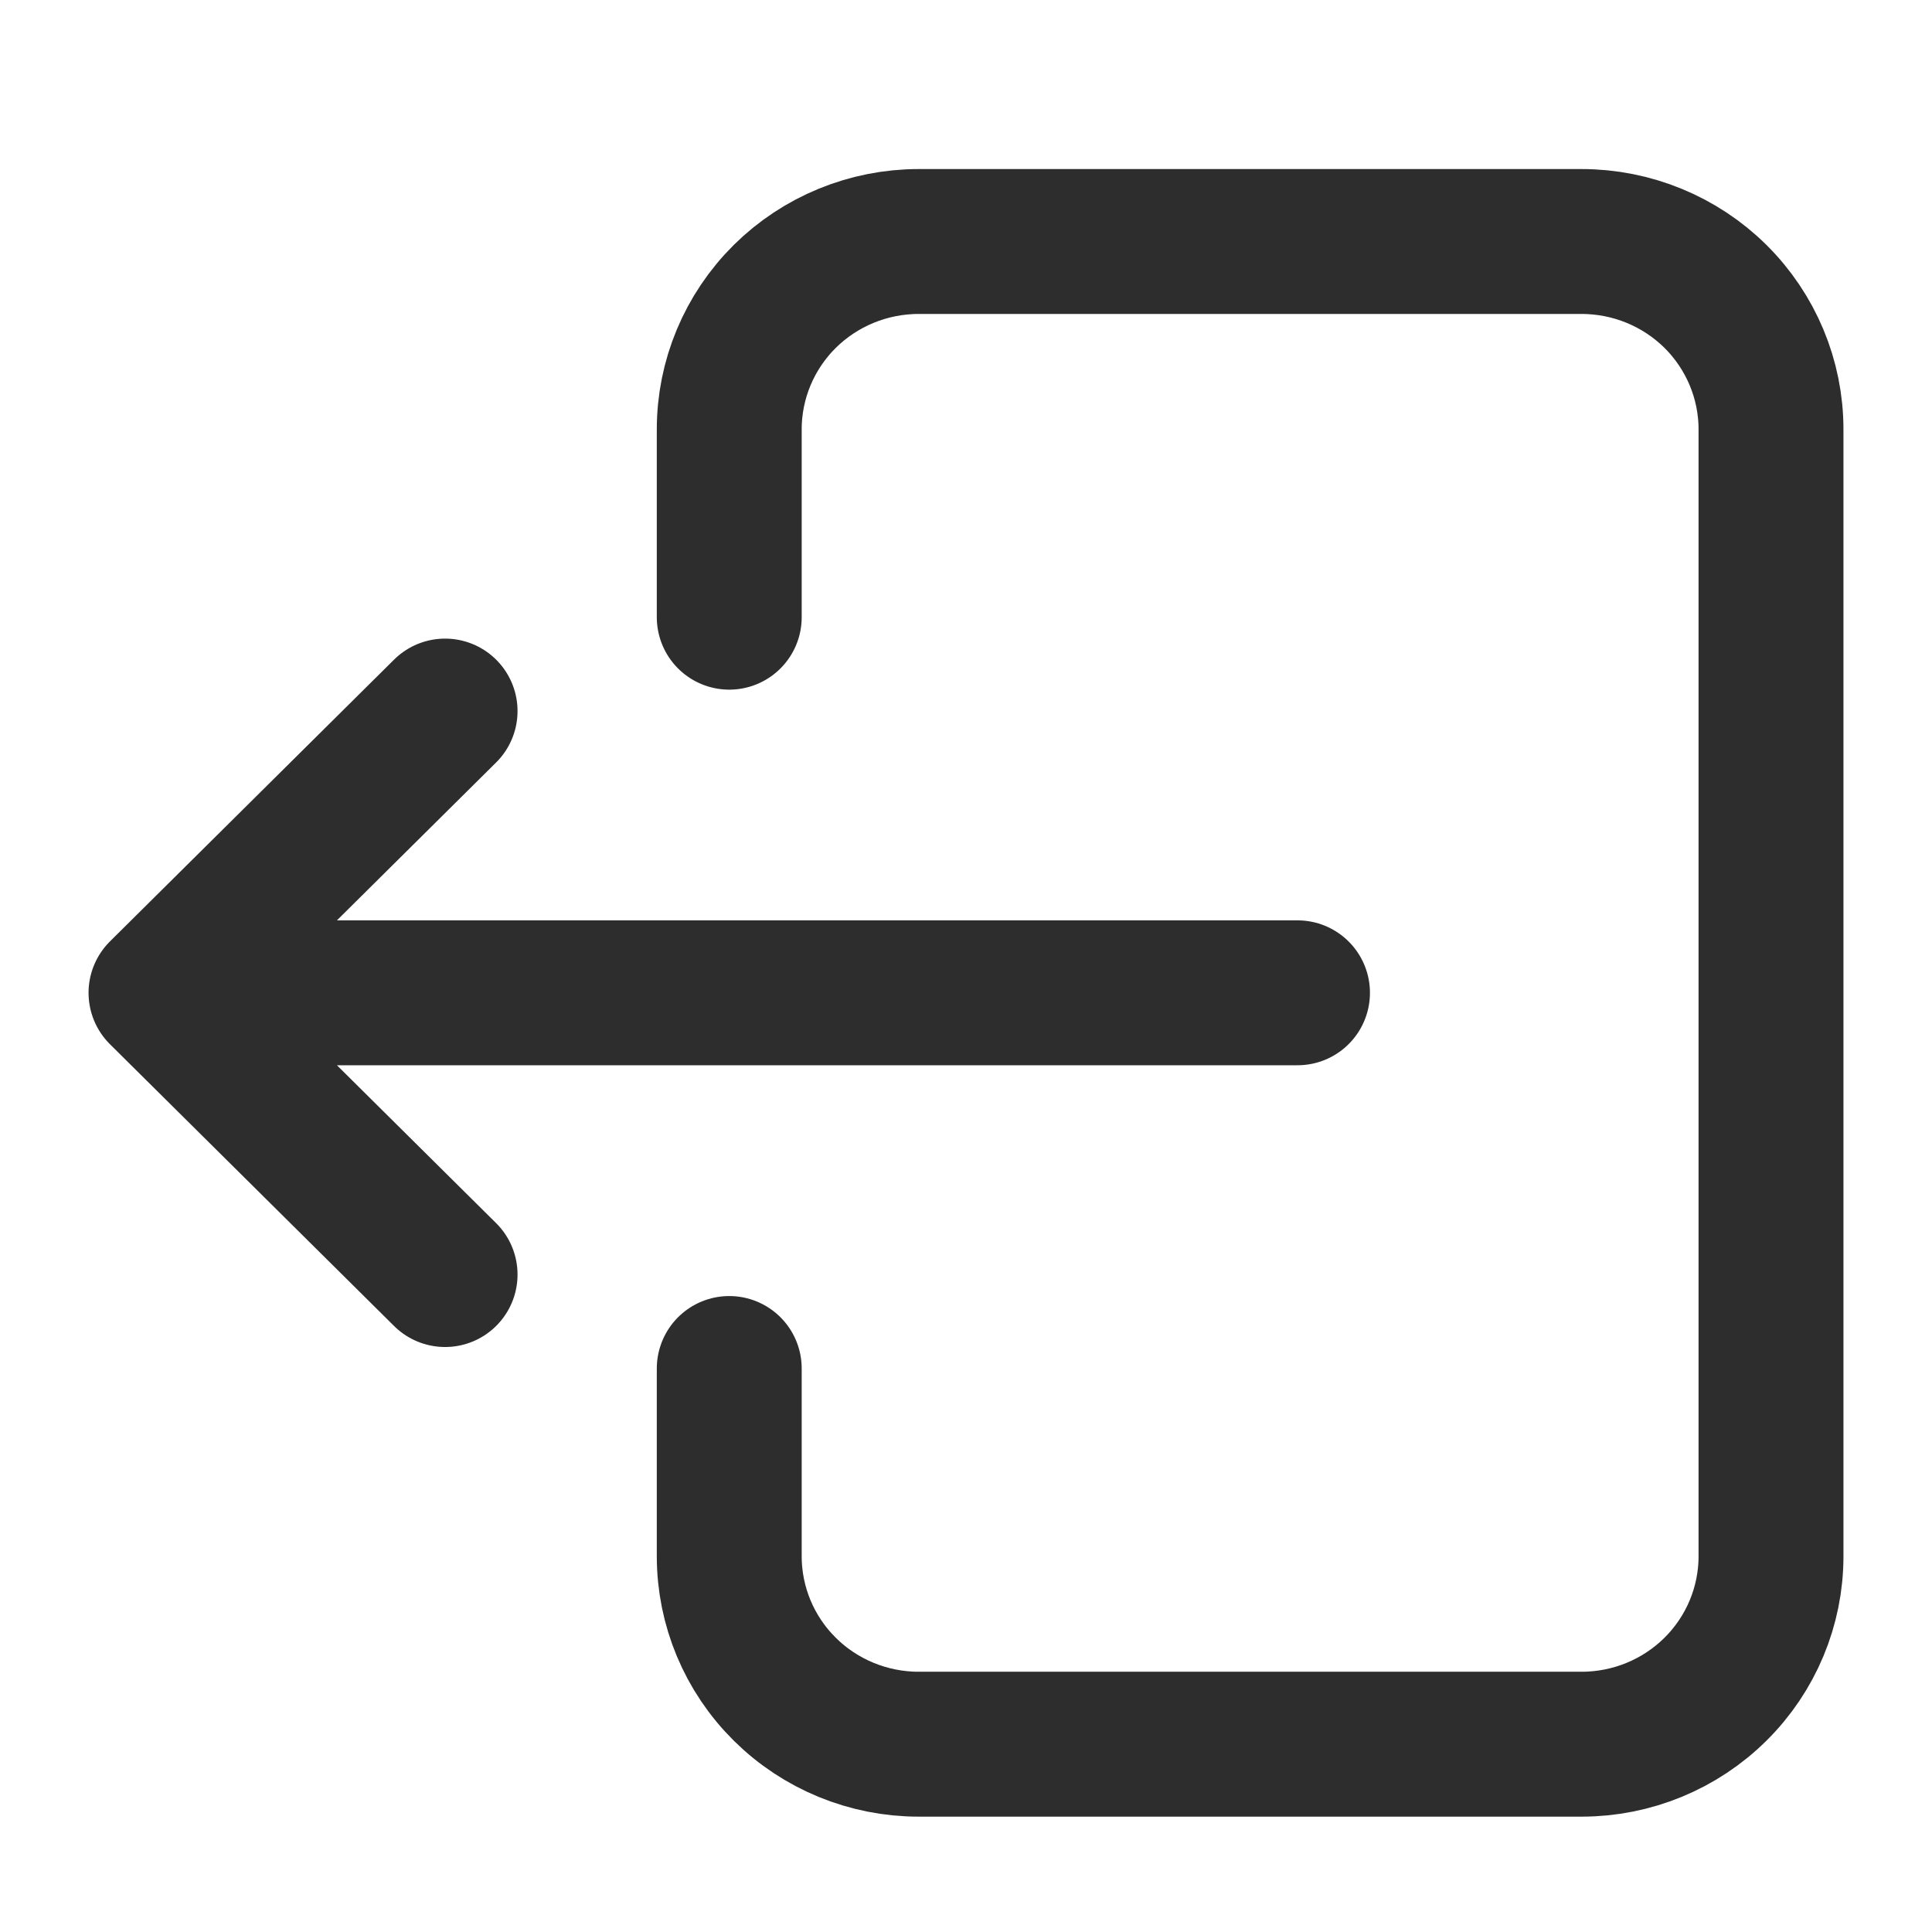
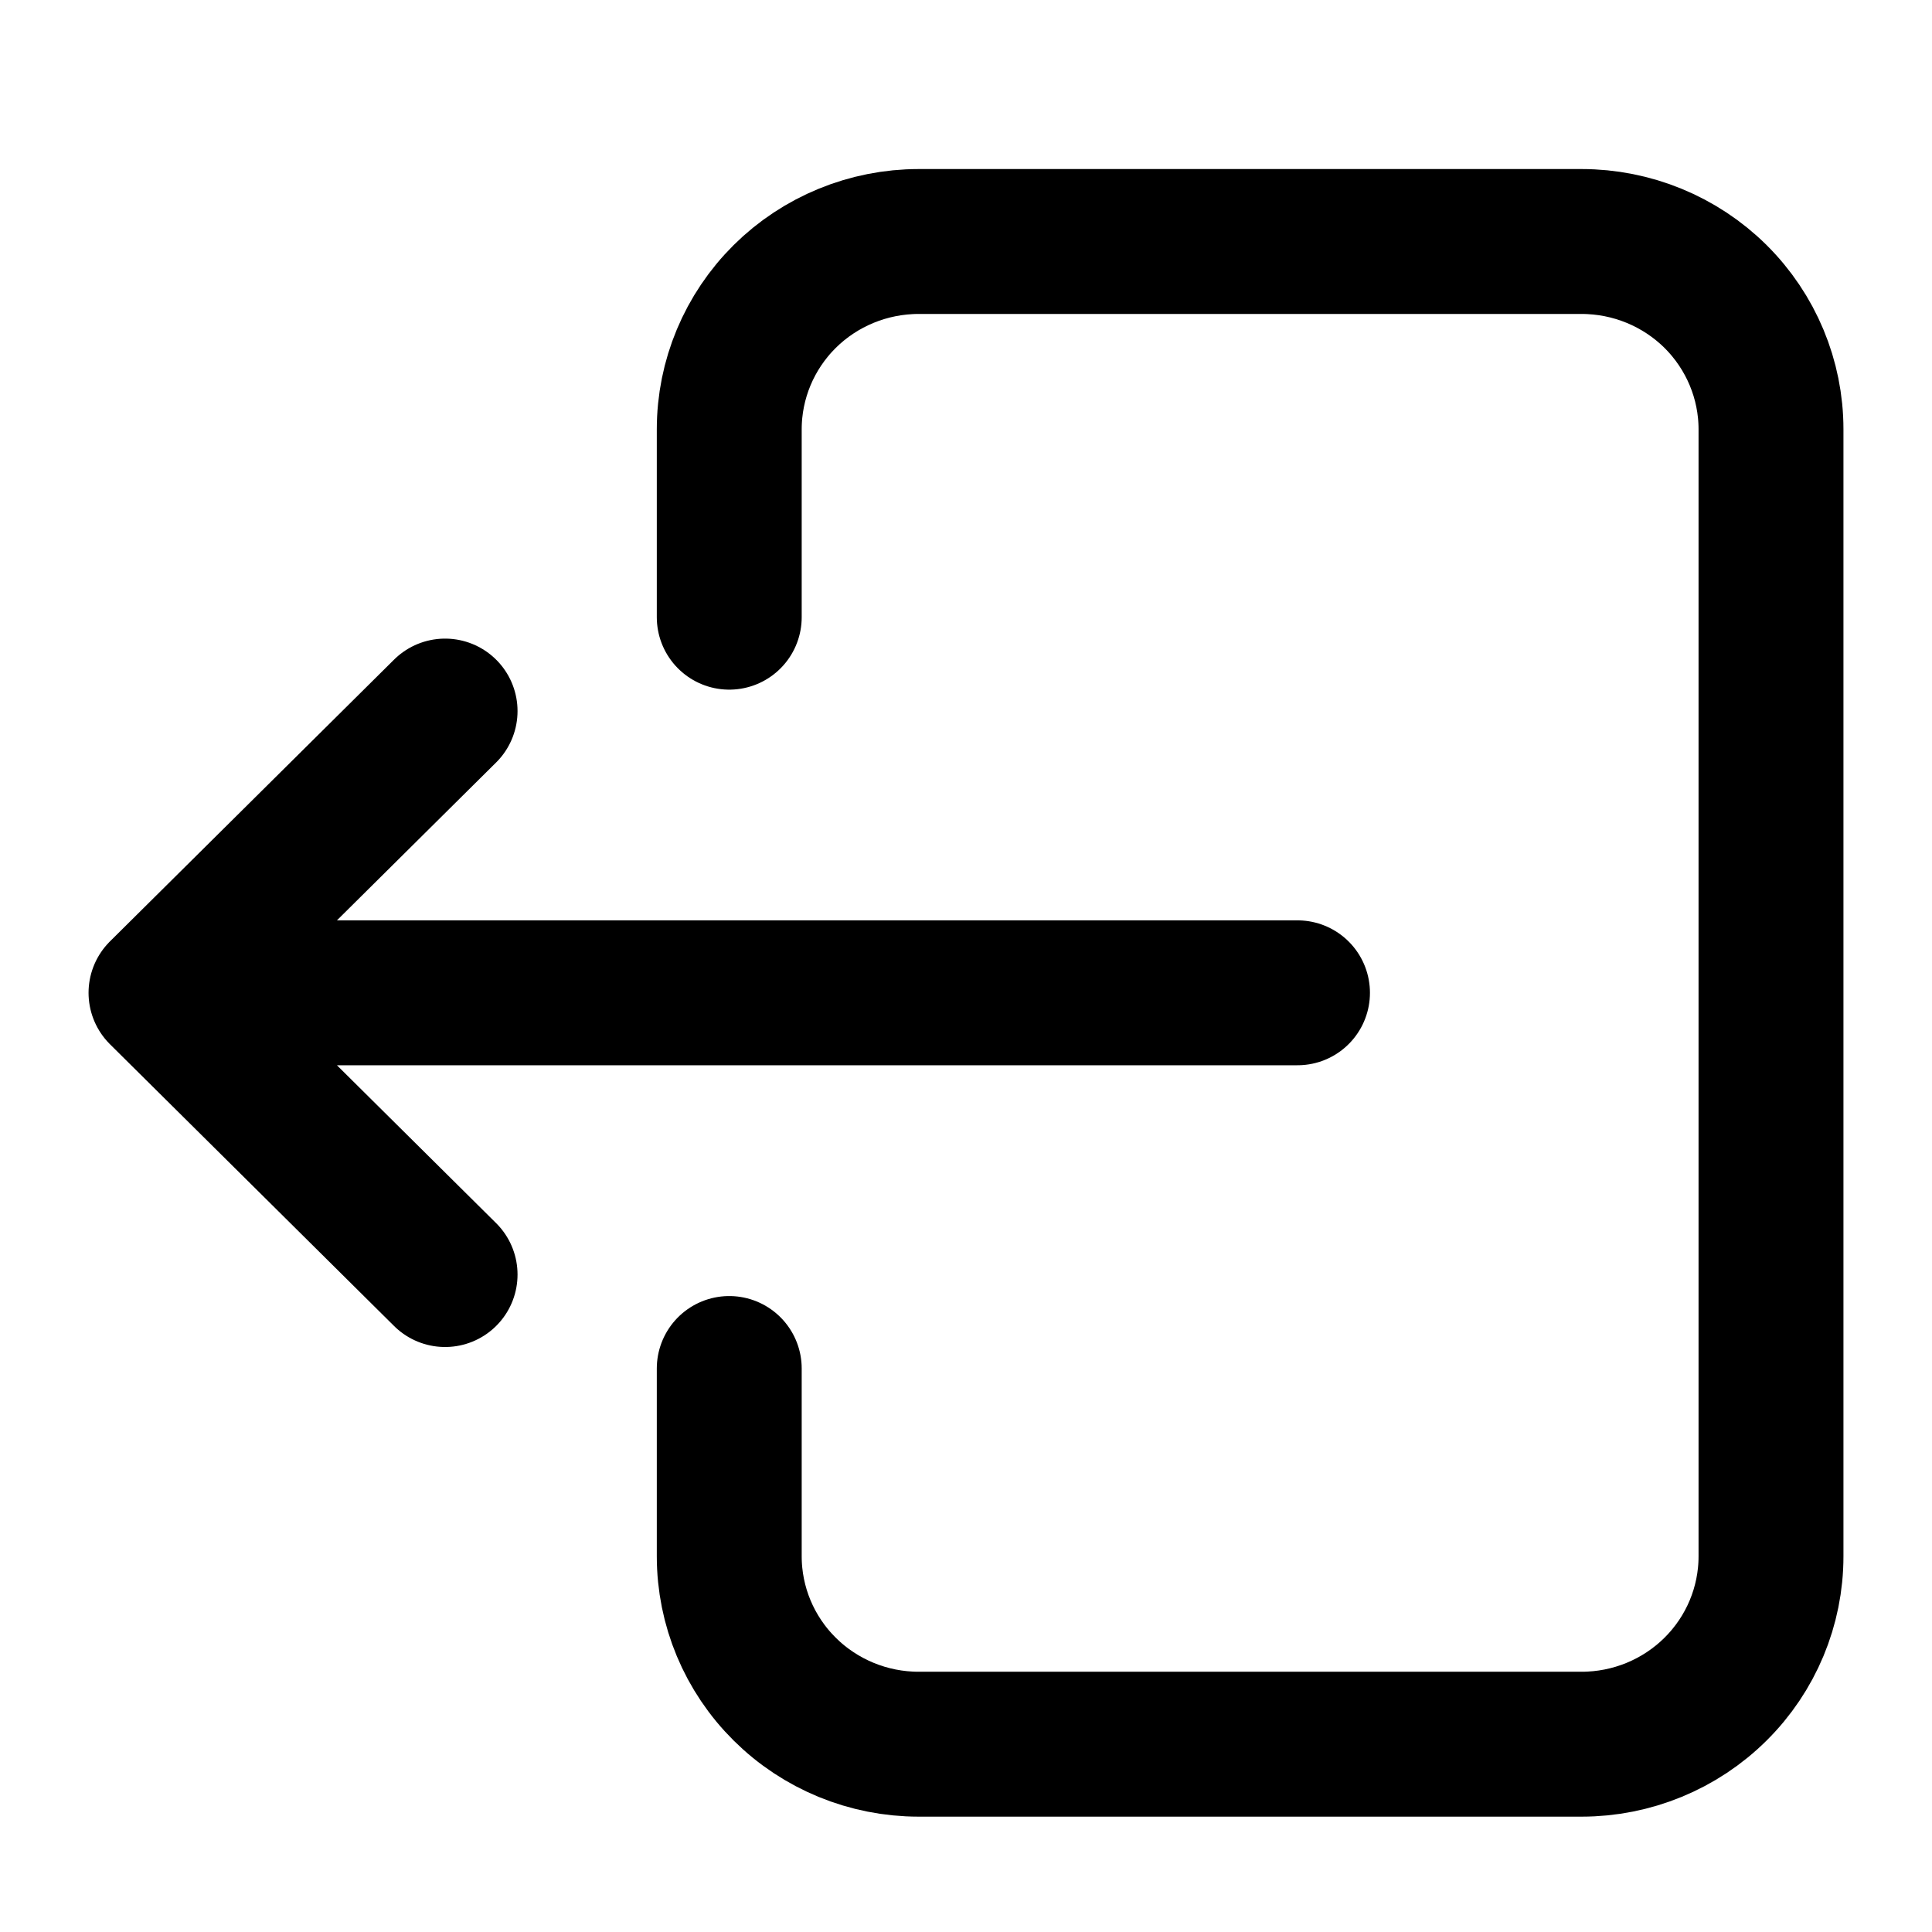
<svg xmlns="http://www.w3.org/2000/svg" width="24" height="24" viewBox="0 0 24 24" fill="none">
-   <path d="M9.059 17V19.333C9.059 19.952 9.307 20.546 9.748 20.983C10.189 21.421 10.788 21.667 11.412 21.667H19.647C20.271 21.667 20.87 21.421 21.311 20.983C21.752 20.546 22 19.952 22 19.333L22 5.333C22 4.715 21.752 4.121 21.311 3.683C20.87 3.246 20.271 3 19.647 3L11.412 3C10.788 3 10.189 3.246 9.748 3.683C9.307 4.121 9.059 4.714 9.059 5.333V7.667M16.118 12.333L2 12.333M2 12.333L5.529 15.833M2 12.333L5.529 8.833" stroke="#2D2D2D" stroke-width="1.8" stroke-linecap="round" stroke-linejoin="round" />
+   <path d="M9.059 17V19.333C9.059 19.952 9.307 20.546 9.748 20.983C10.189 21.421 10.788 21.667 11.412 21.667H19.647C20.271 21.667 20.87 21.421 21.311 20.983C21.752 20.546 22 19.952 22 19.333L22 5.333C22 4.715 21.752 4.121 21.311 3.683C20.87 3.246 20.271 3 19.647 3L11.412 3C10.788 3 10.189 3.246 9.748 3.683C9.307 4.121 9.059 4.714 9.059 5.333V7.667M16.118 12.333L2 12.333M2 12.333L5.529 15.833M2 12.333L5.529 8.833" stroke="currentColor" stroke-width="1.8" stroke-linecap="round" stroke-linejoin="round" />
</svg>
